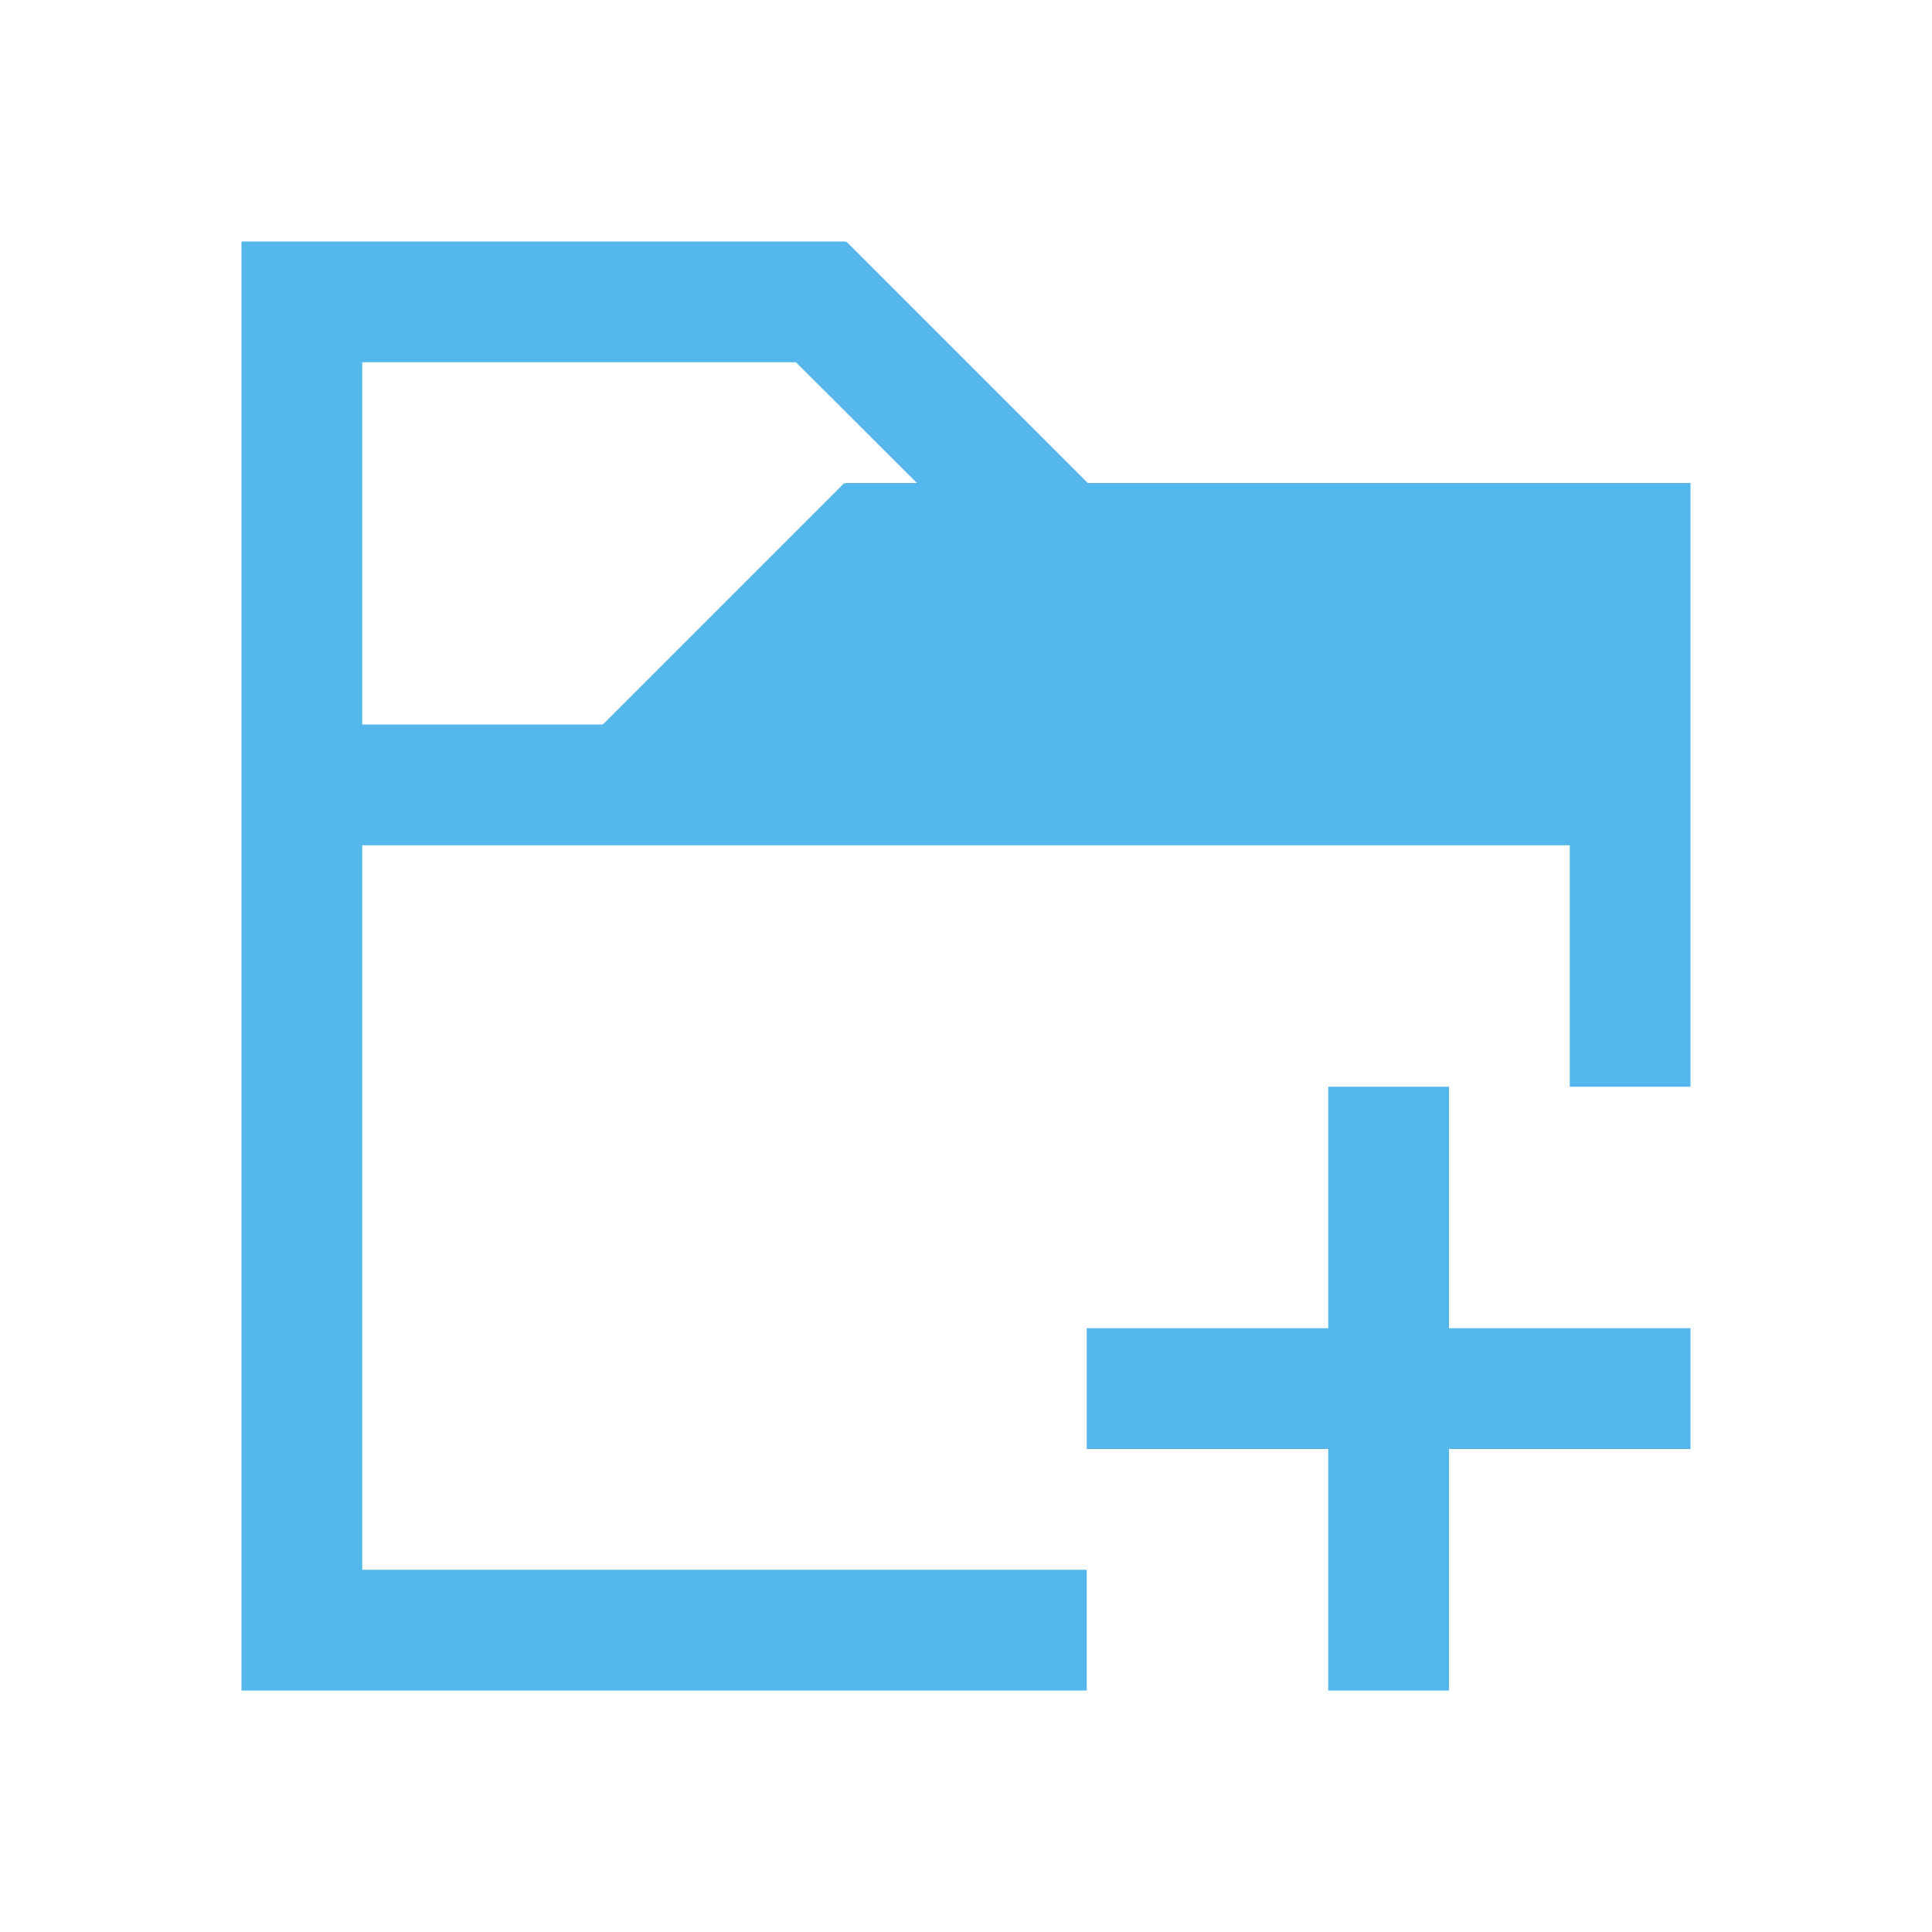
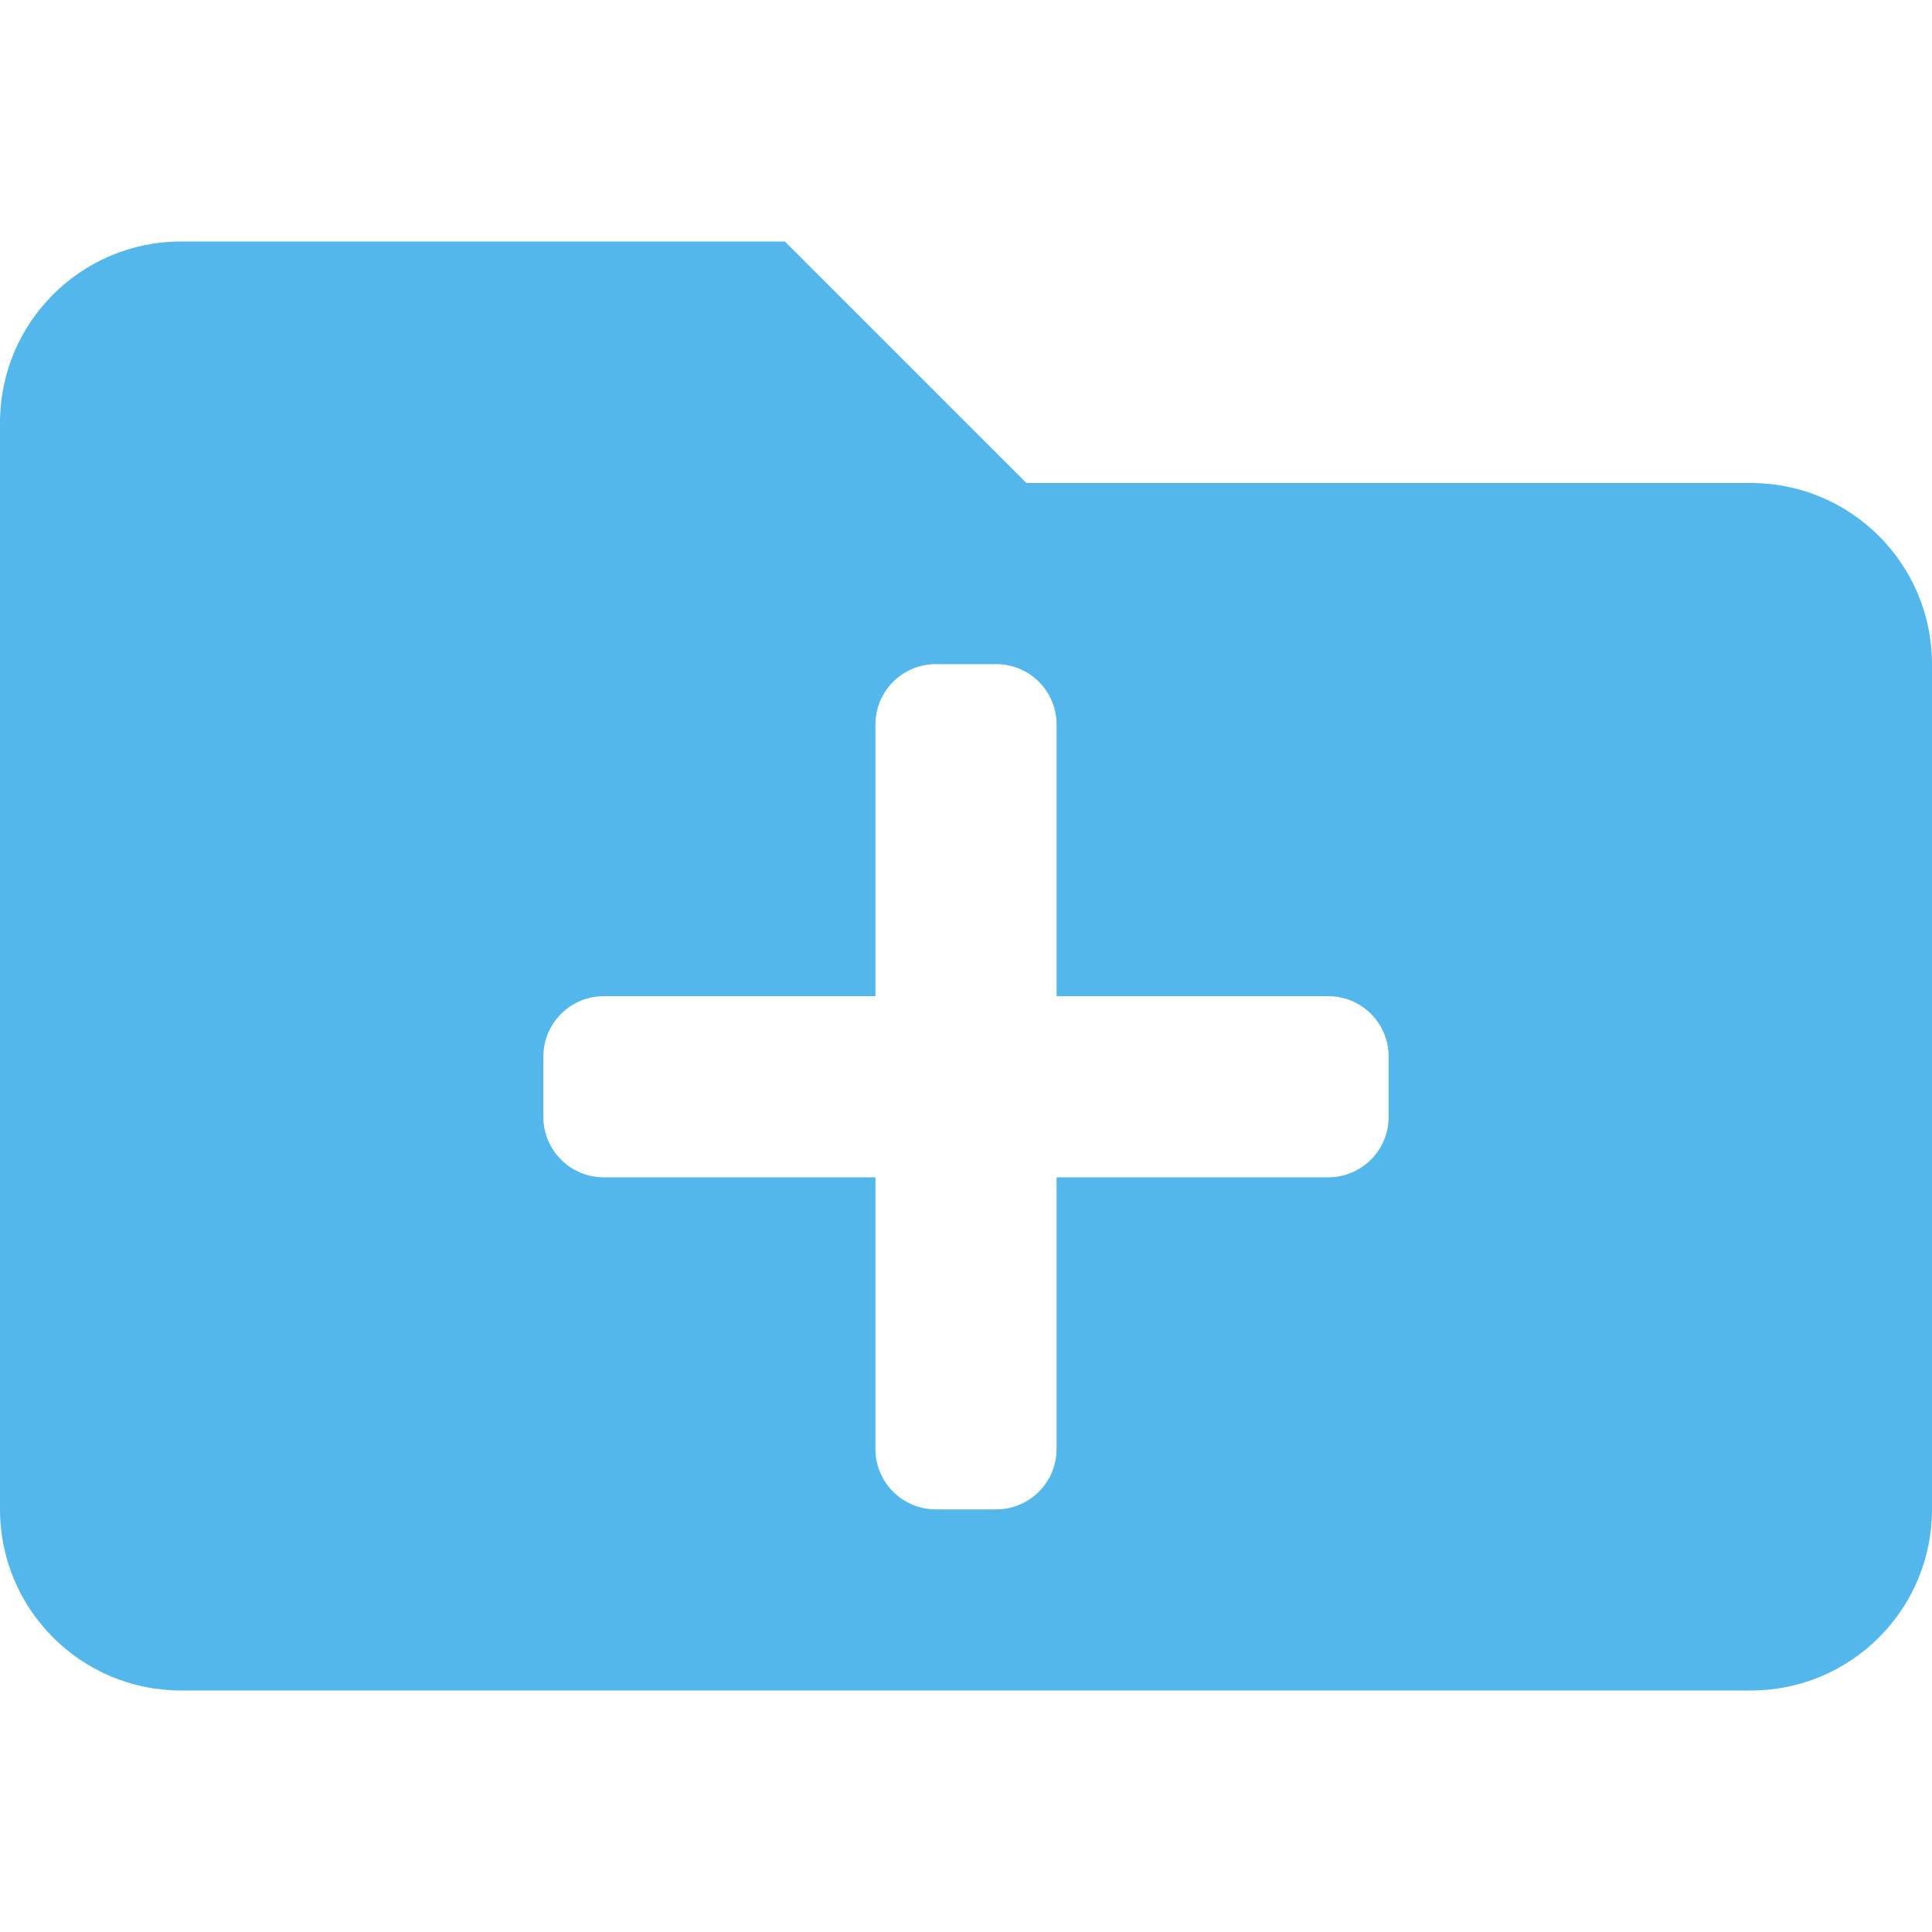
- <svg xmlns="http://www.w3.org/2000/svg" viewBox="0 0 16 16">
-   <defs id="defs3051" color="#53b7ec" fill="#53b7ec" style="">
-     <style type="text/css" id="current-color-scheme">
-       .ColorScheme-Text {
-         color:#232629;
-       }
-       </style>
-   </defs>
-   <path style="" d="M 2 2 L 2 3 L 2 6 L 2 7 L 2 13 L 2 14 L 9 14 L 9 13 L 3 13 L 3 7 L 13 7 L 13 9 L 14 9 L 14 6 L 14 5 L 14 4 L 9.008 4 L 7.008 2 L 7 2.008 L 7 2 L 3 2 L 2 2 z M 3 3 L 6.592 3 L 7.594 4 L 7 4 L 7 4.008 L 6.992 4 L 4.992 6 L 3 6 L 3 3 z M 11 9 L 11 11 L 9 11 L 9 12 L 11 12 L 11 14 L 12 14 L 12 12 L 14 12 L 14 11 L 12 11 L 12 9 L 11 9 z " class="ColorScheme-Text" color="#53b7ec" fill="#53b7ec" />
+ <svg xmlns="http://www.w3.org/2000/svg" aria-hidden="true" focusable="false" data-prefix="fas" data-icon="folder-plus" role="img" viewBox="0 0 512 512" class="svg-inline--fa fa-folder-plus fa-w-16 fa-9x">
+   <path color="#53b7ec" fill="#53b7ec" d="M464 128H272l-64-64H48C21.49 64 0 85.49 0 112v288c0 26.51 21.49 48 48 48h416c26.51 0 48-21.49 48-48V176c0-26.51-21.49-48-48-48zm-96 168c0 8.84-7.16 16-16 16h-72v72c0 8.84-7.16 16-16 16h-16c-8.84 0-16-7.16-16-16v-72h-72c-8.84 0-16-7.16-16-16v-16c0-8.84 7.16-16 16-16h72v-72c0-8.84 7.16-16 16-16h16c8.84 0 16 7.16 16 16v72h72c8.84 0 16 7.16 16 16v16z" class="" />
</svg>
